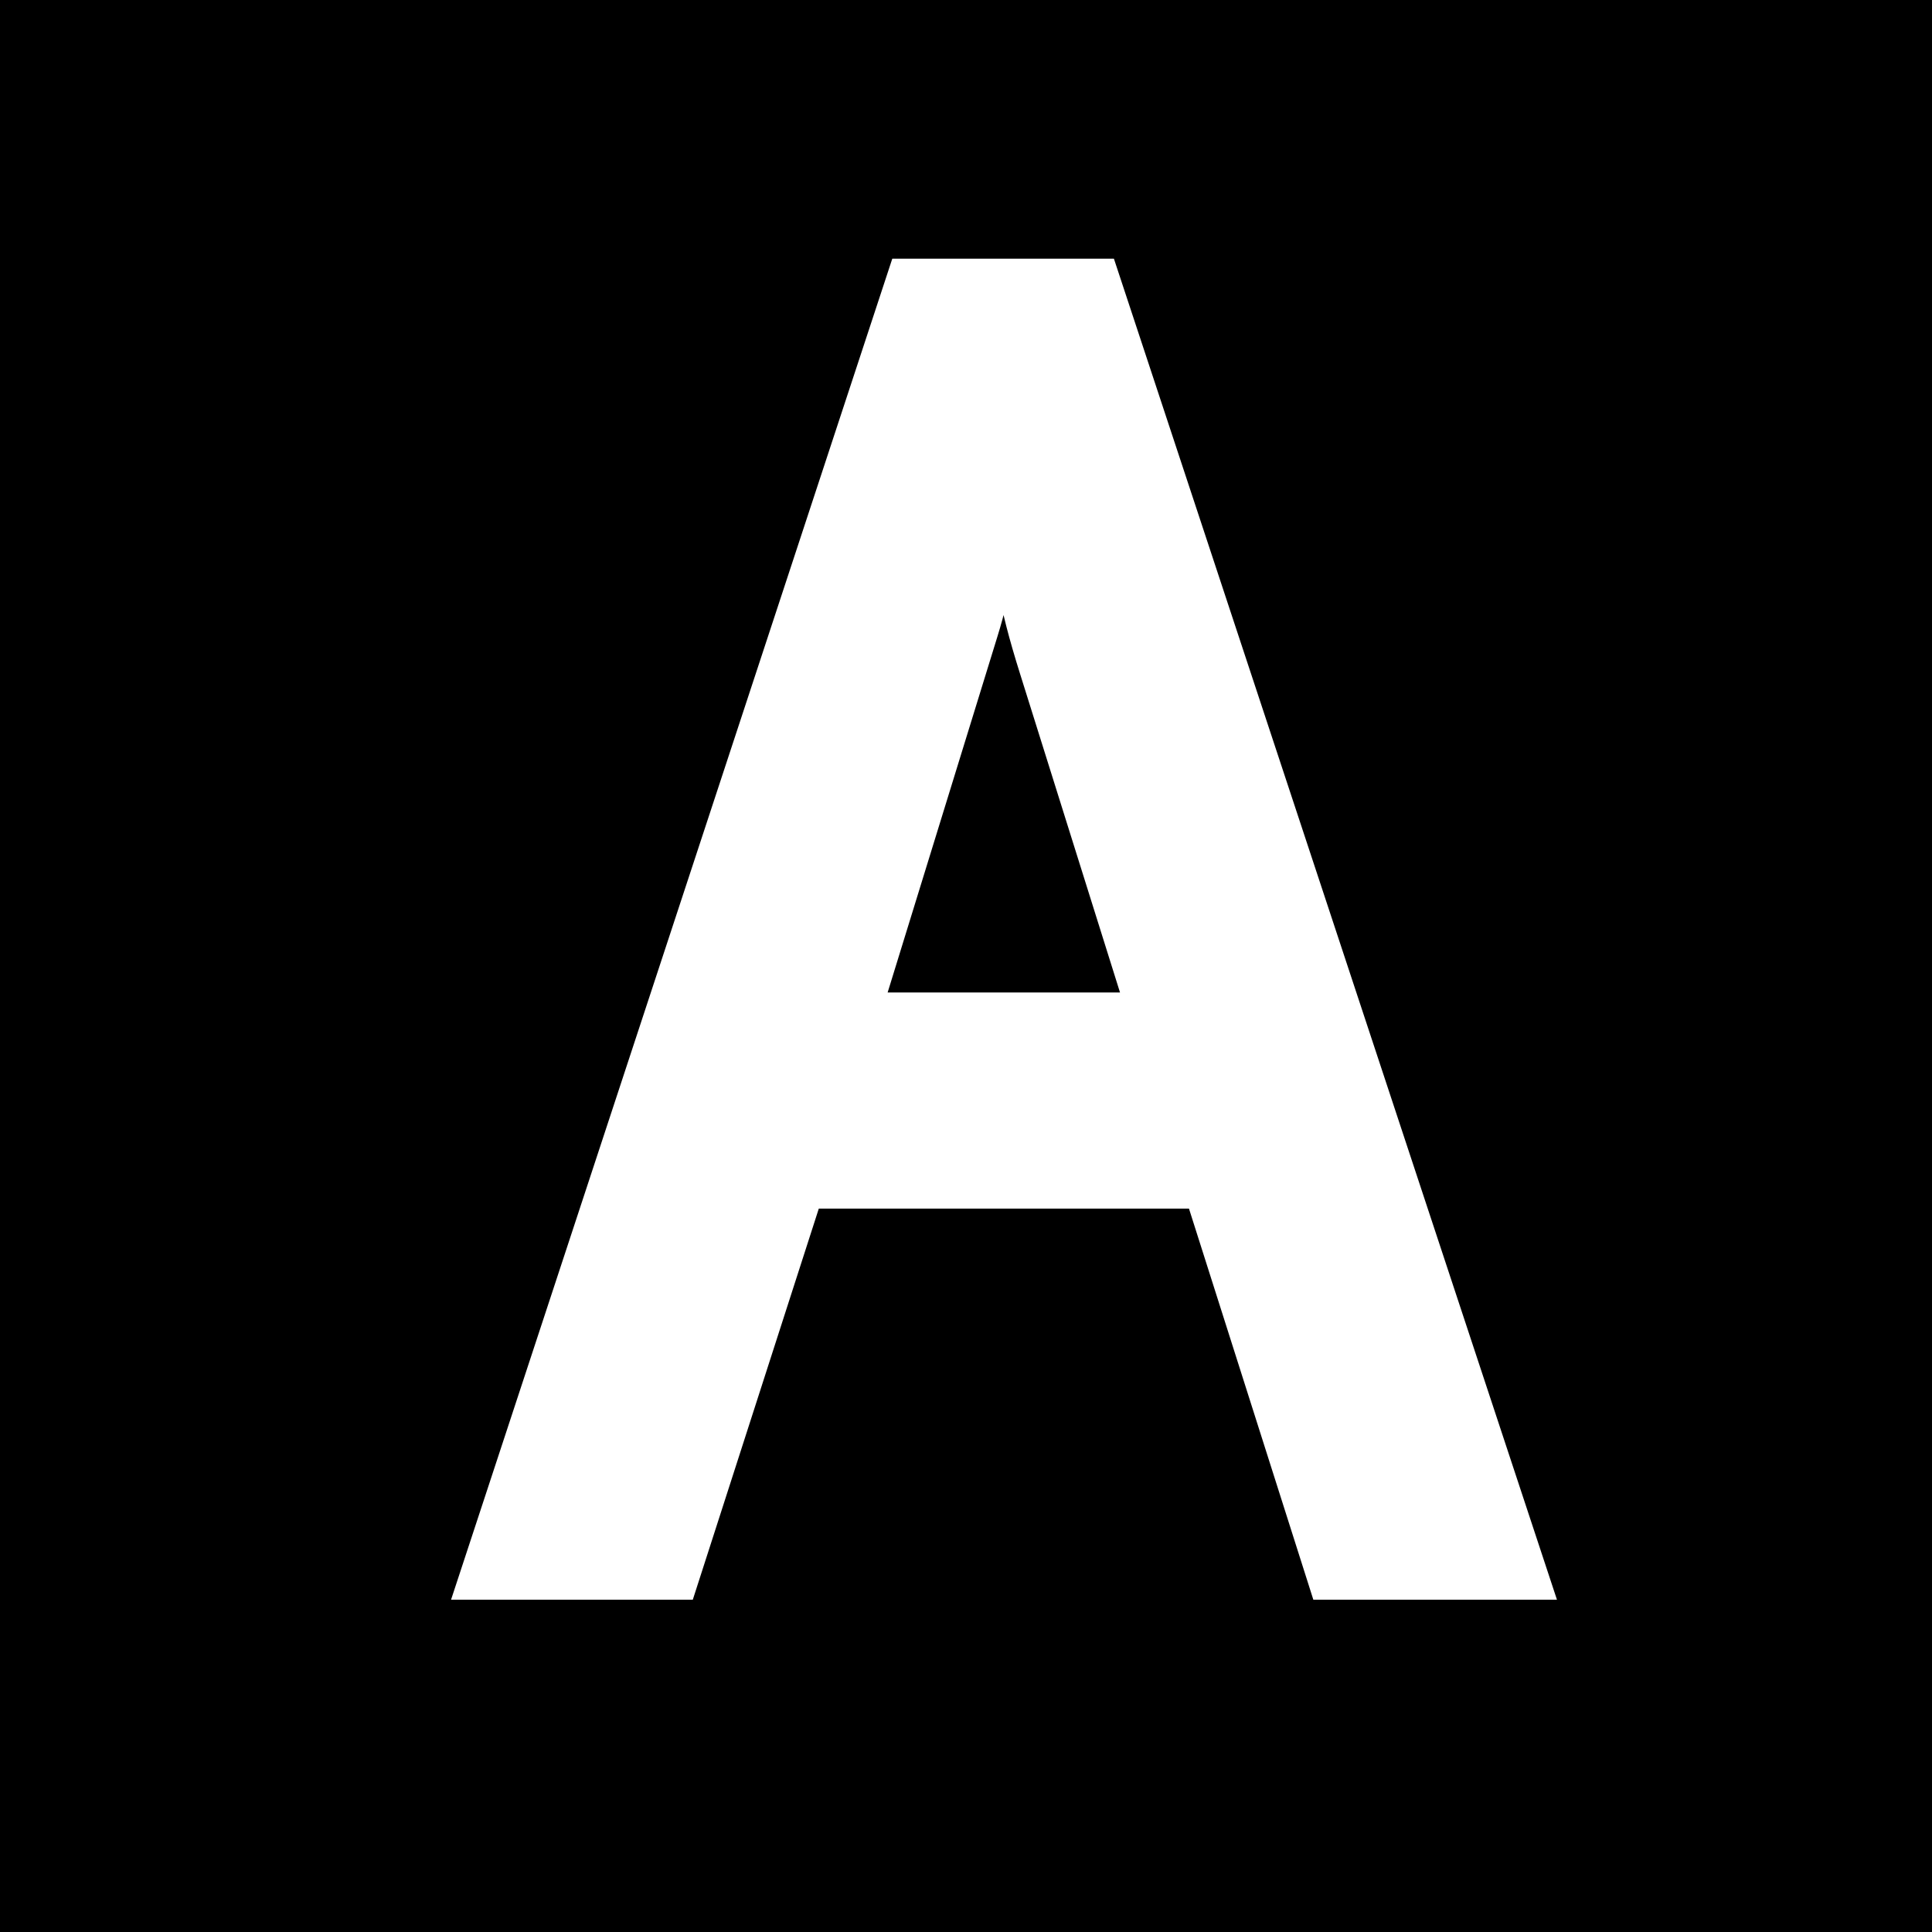
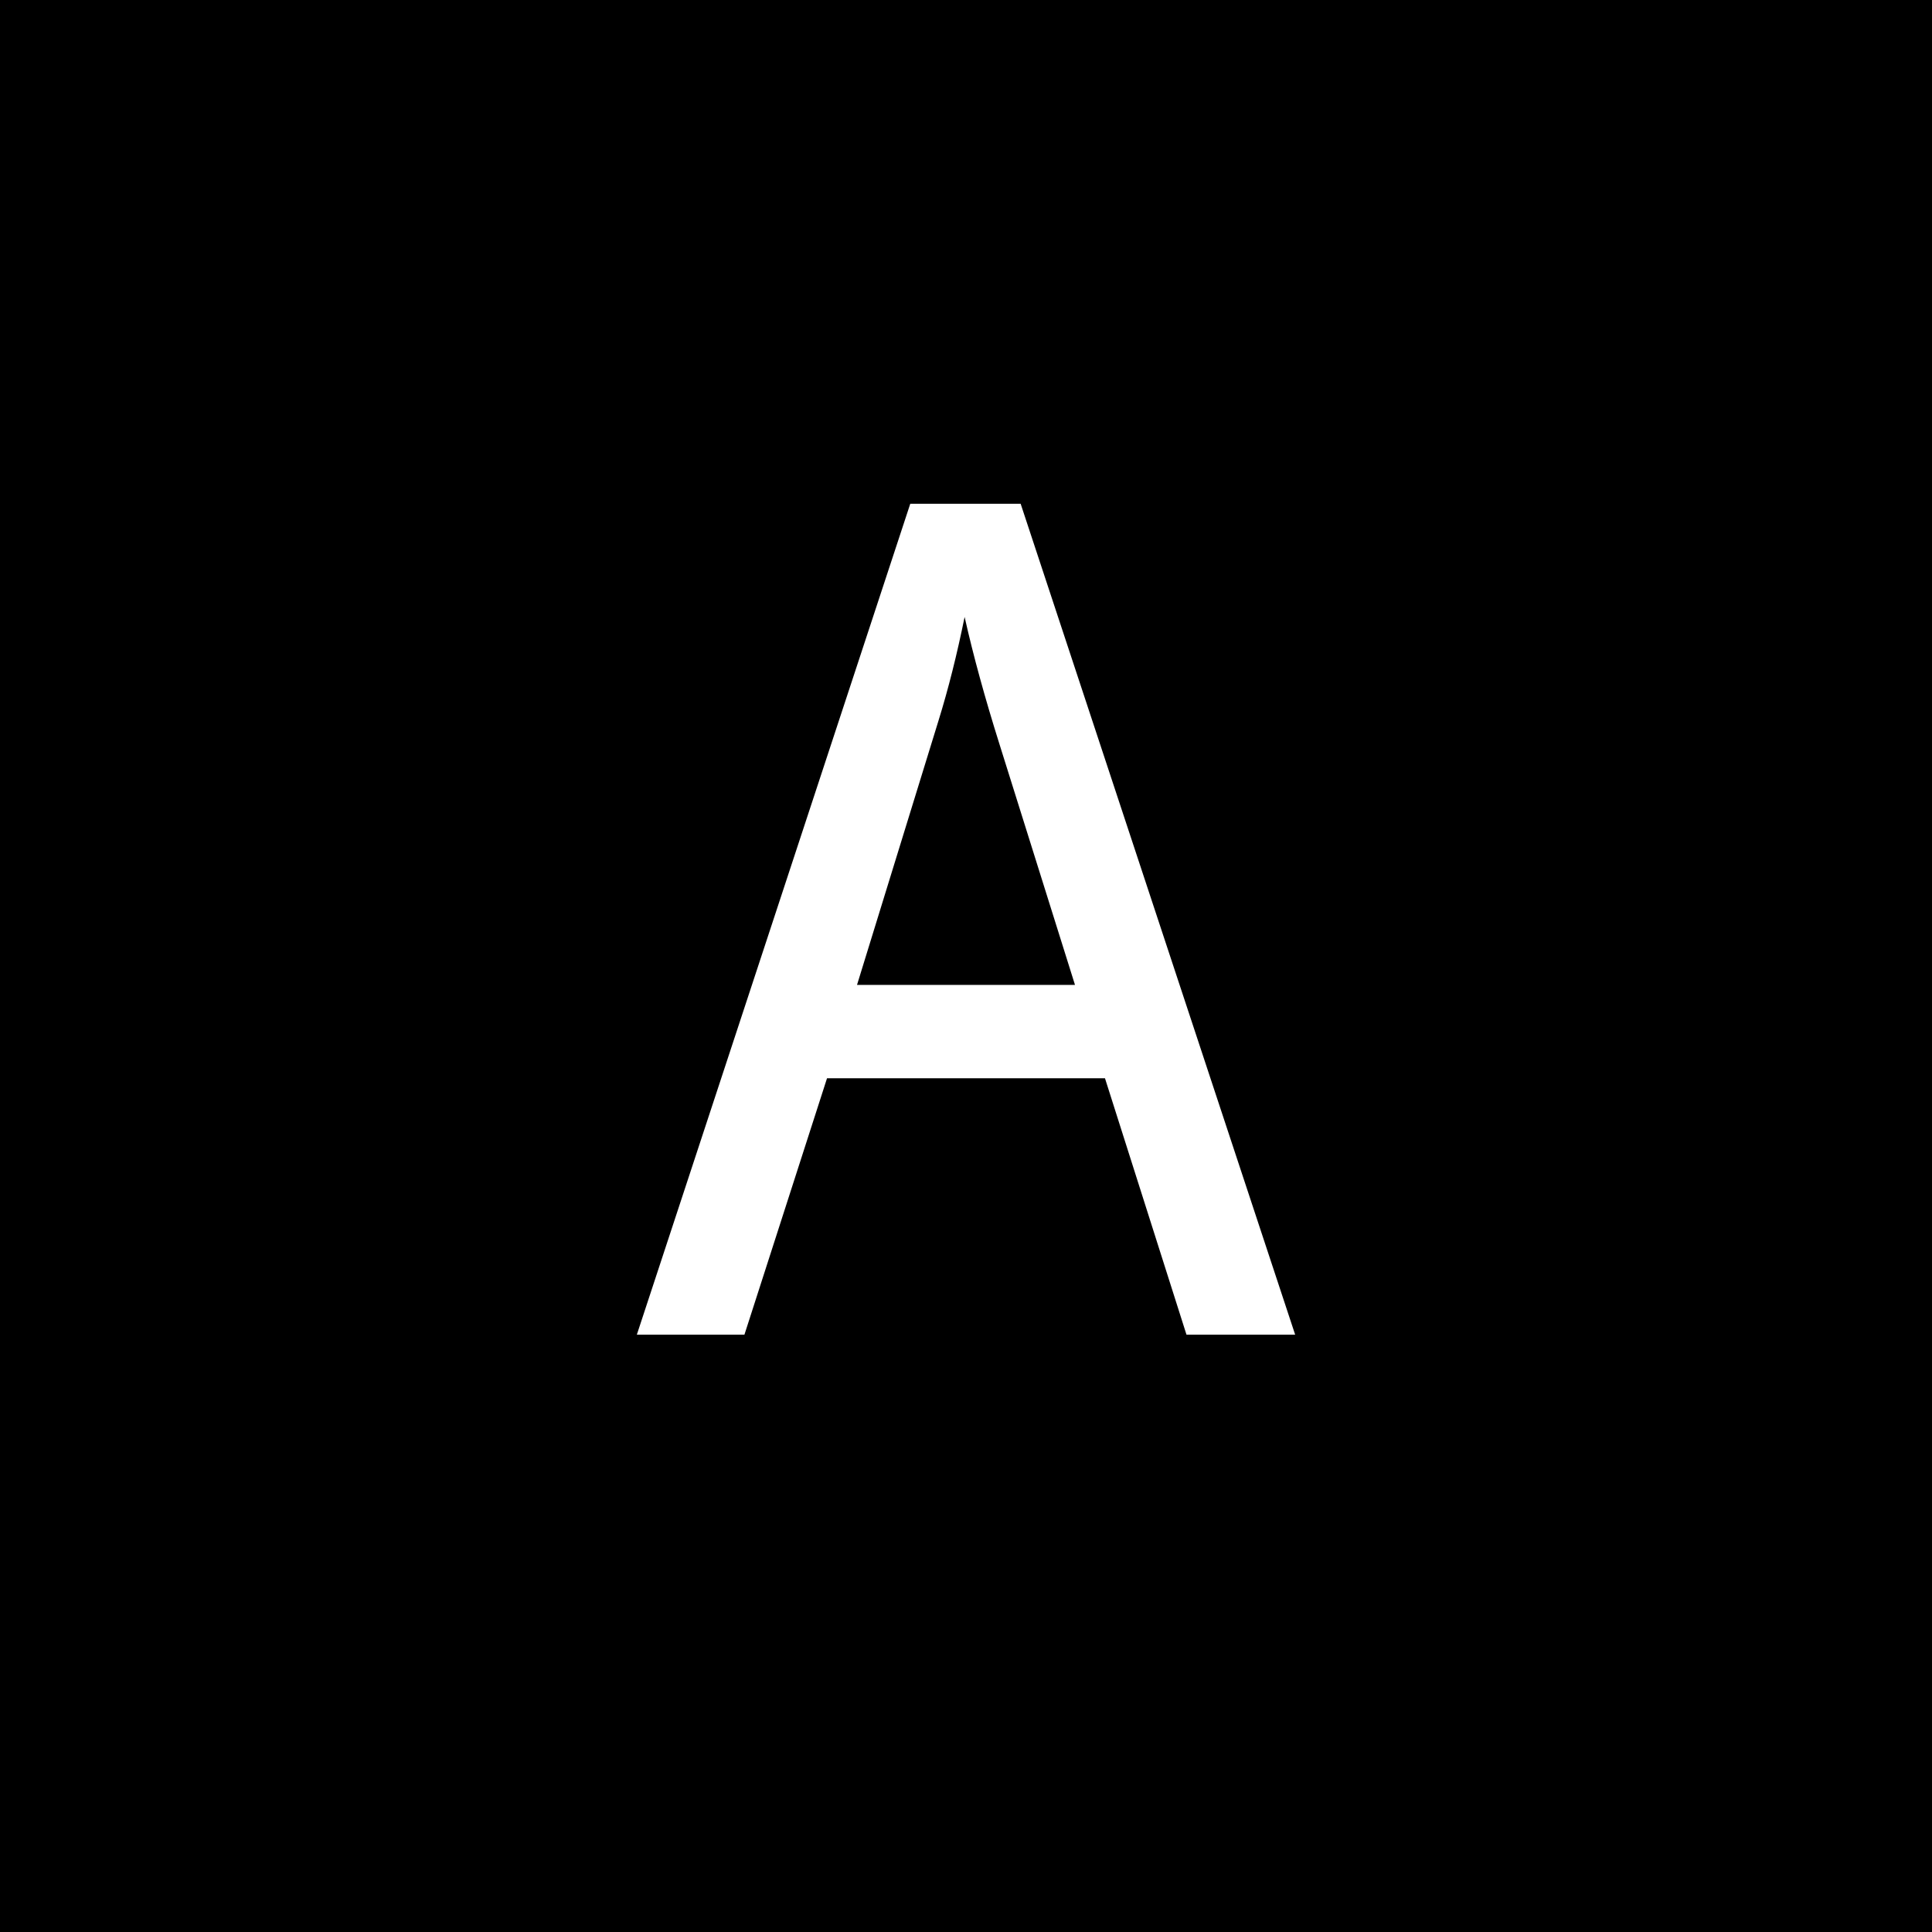
<svg xmlns="http://www.w3.org/2000/svg" width="100%" height="100%" viewBox="0 0 500 500" version="1.1" xml:space="preserve" style="fill-rule:evenodd;clip-rule:evenodd;stroke-linejoin:round;stroke-miterlimit:2;">
  <rect x="0" y="0" width="500" height="500" style="fill:#000000;" />
-   <text x="113px" y="414px" style="fill:#FFFFFF;font-family:'Noto Mono', 'Noto Sans Mono';font-weight:700;font-size:457.578px;">A</text>
+   <text x="50%" y="53%" font-size="300px" font-weight="600" dominant-baseline="middle" text-anchor="middle" style="fill:#FFFFFF;font-family:'Noto Mono', 'Noto Sans Mono'">A</text>
</svg>
